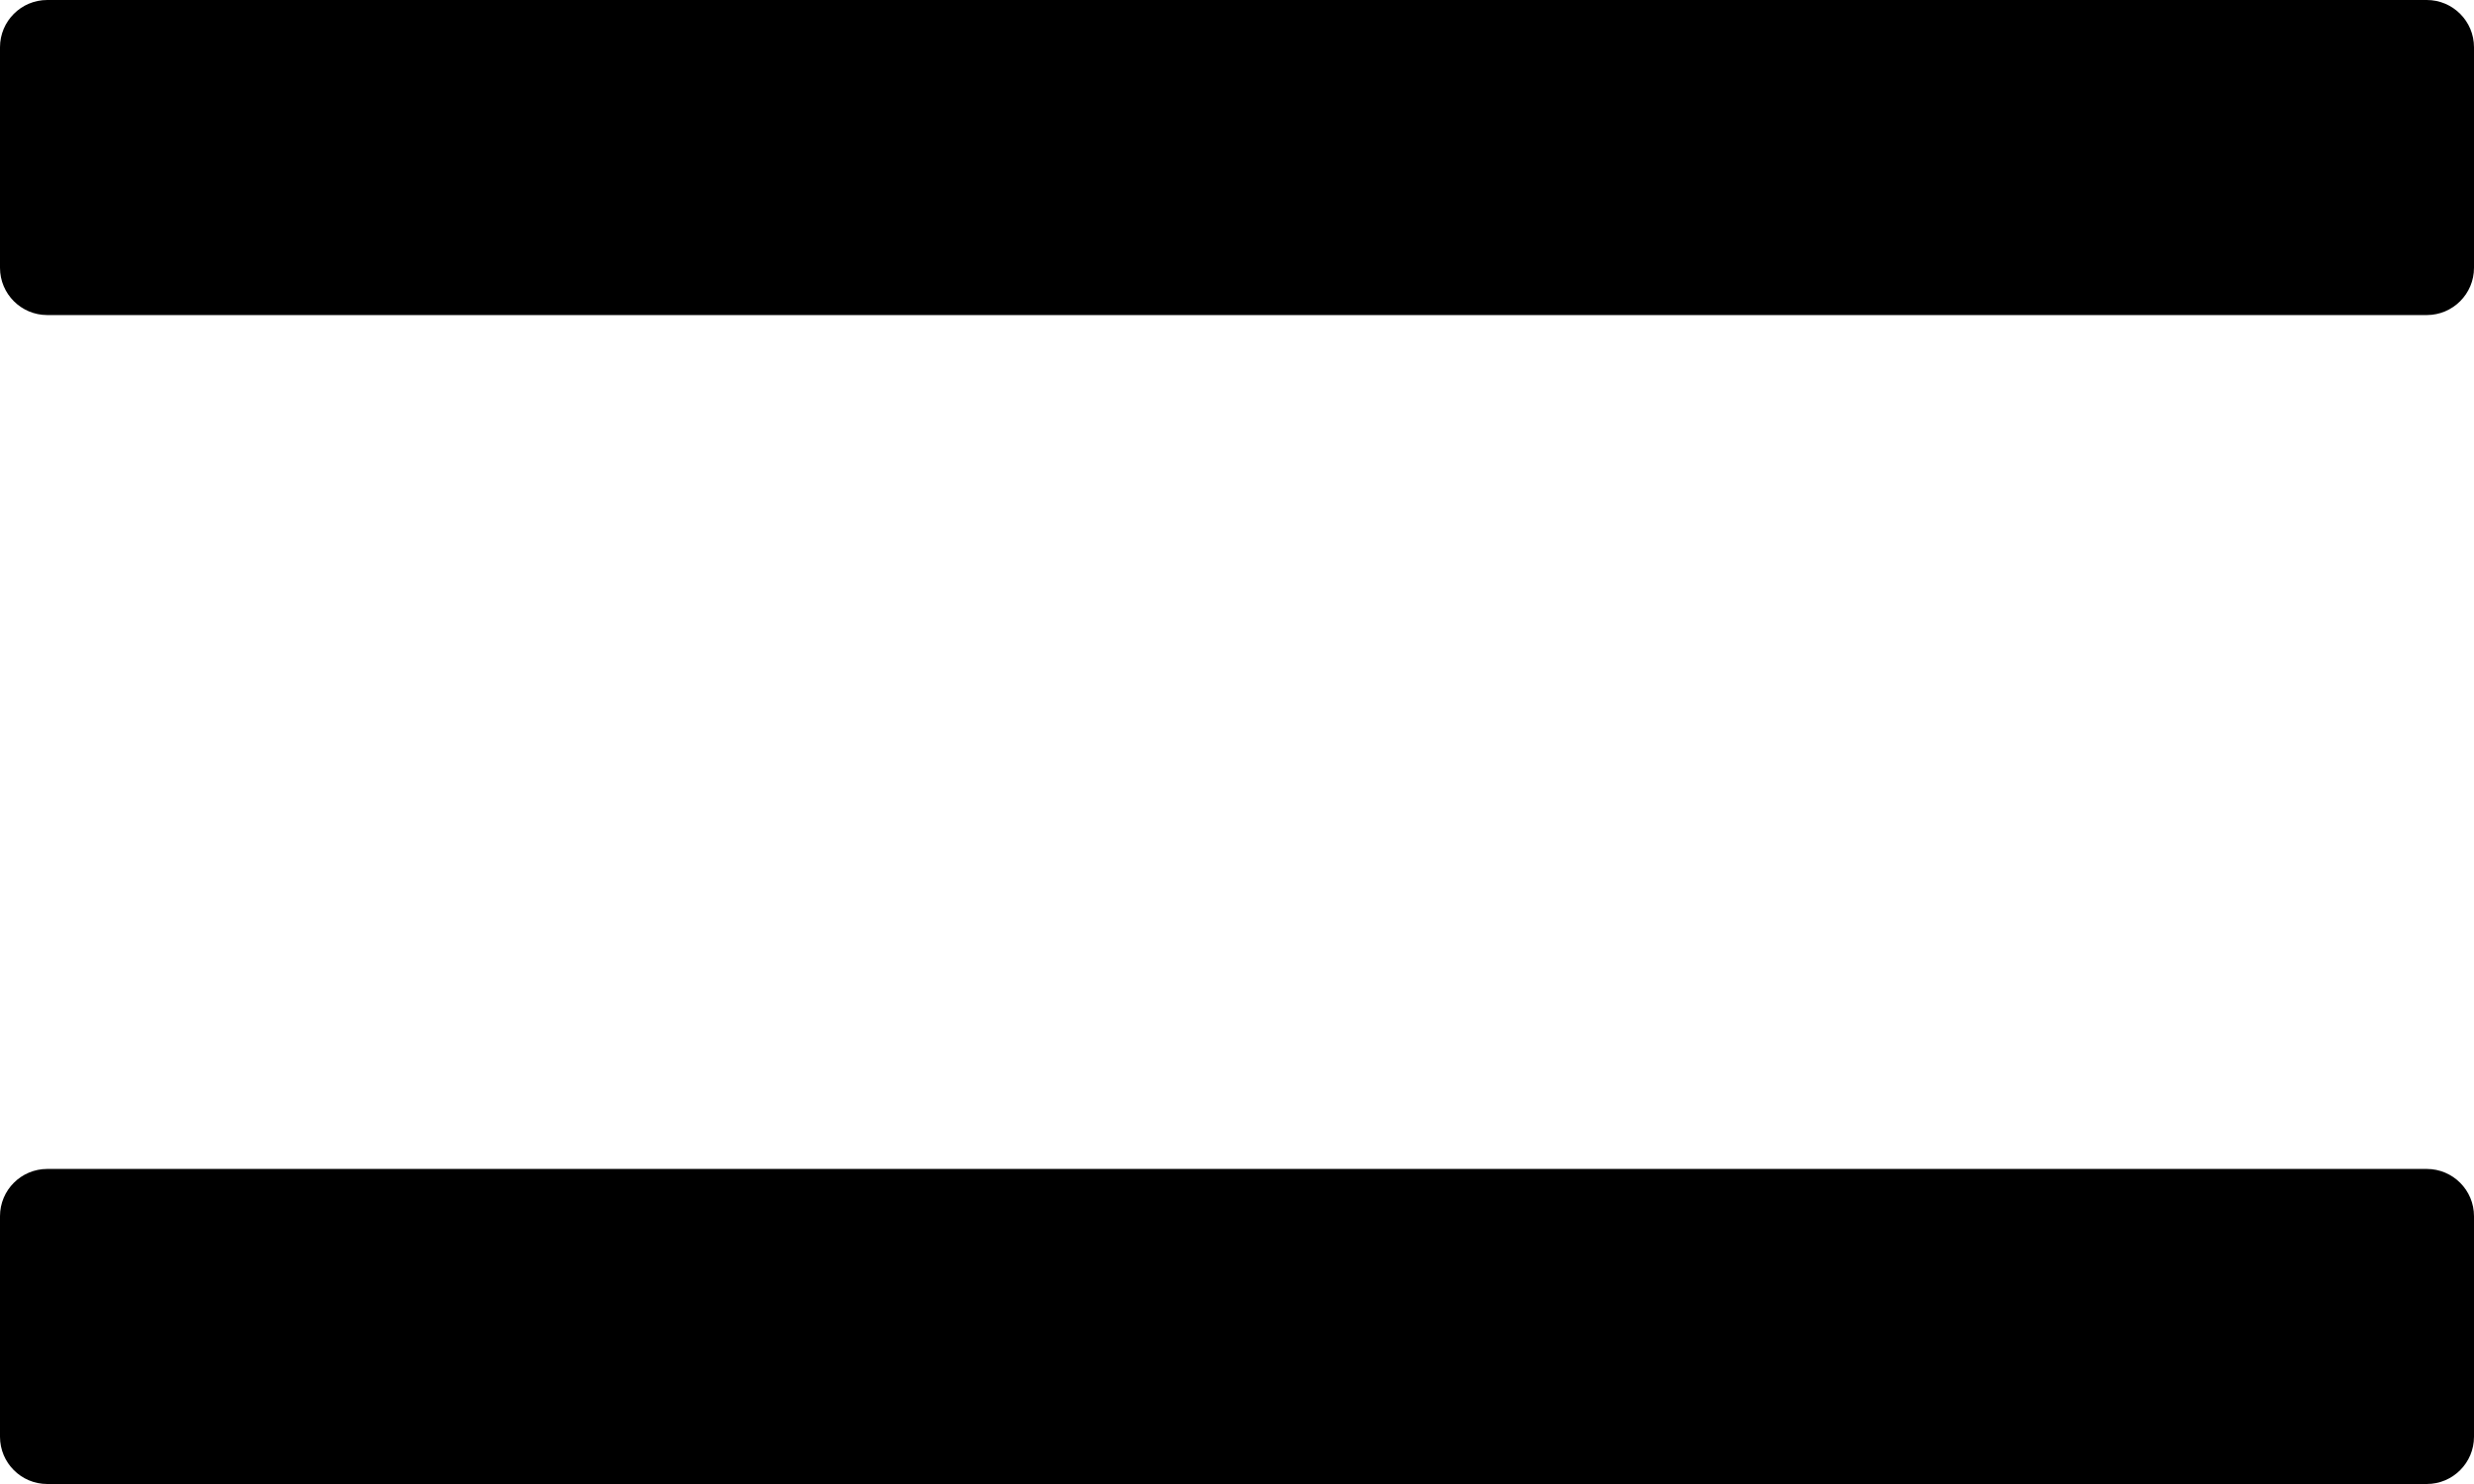
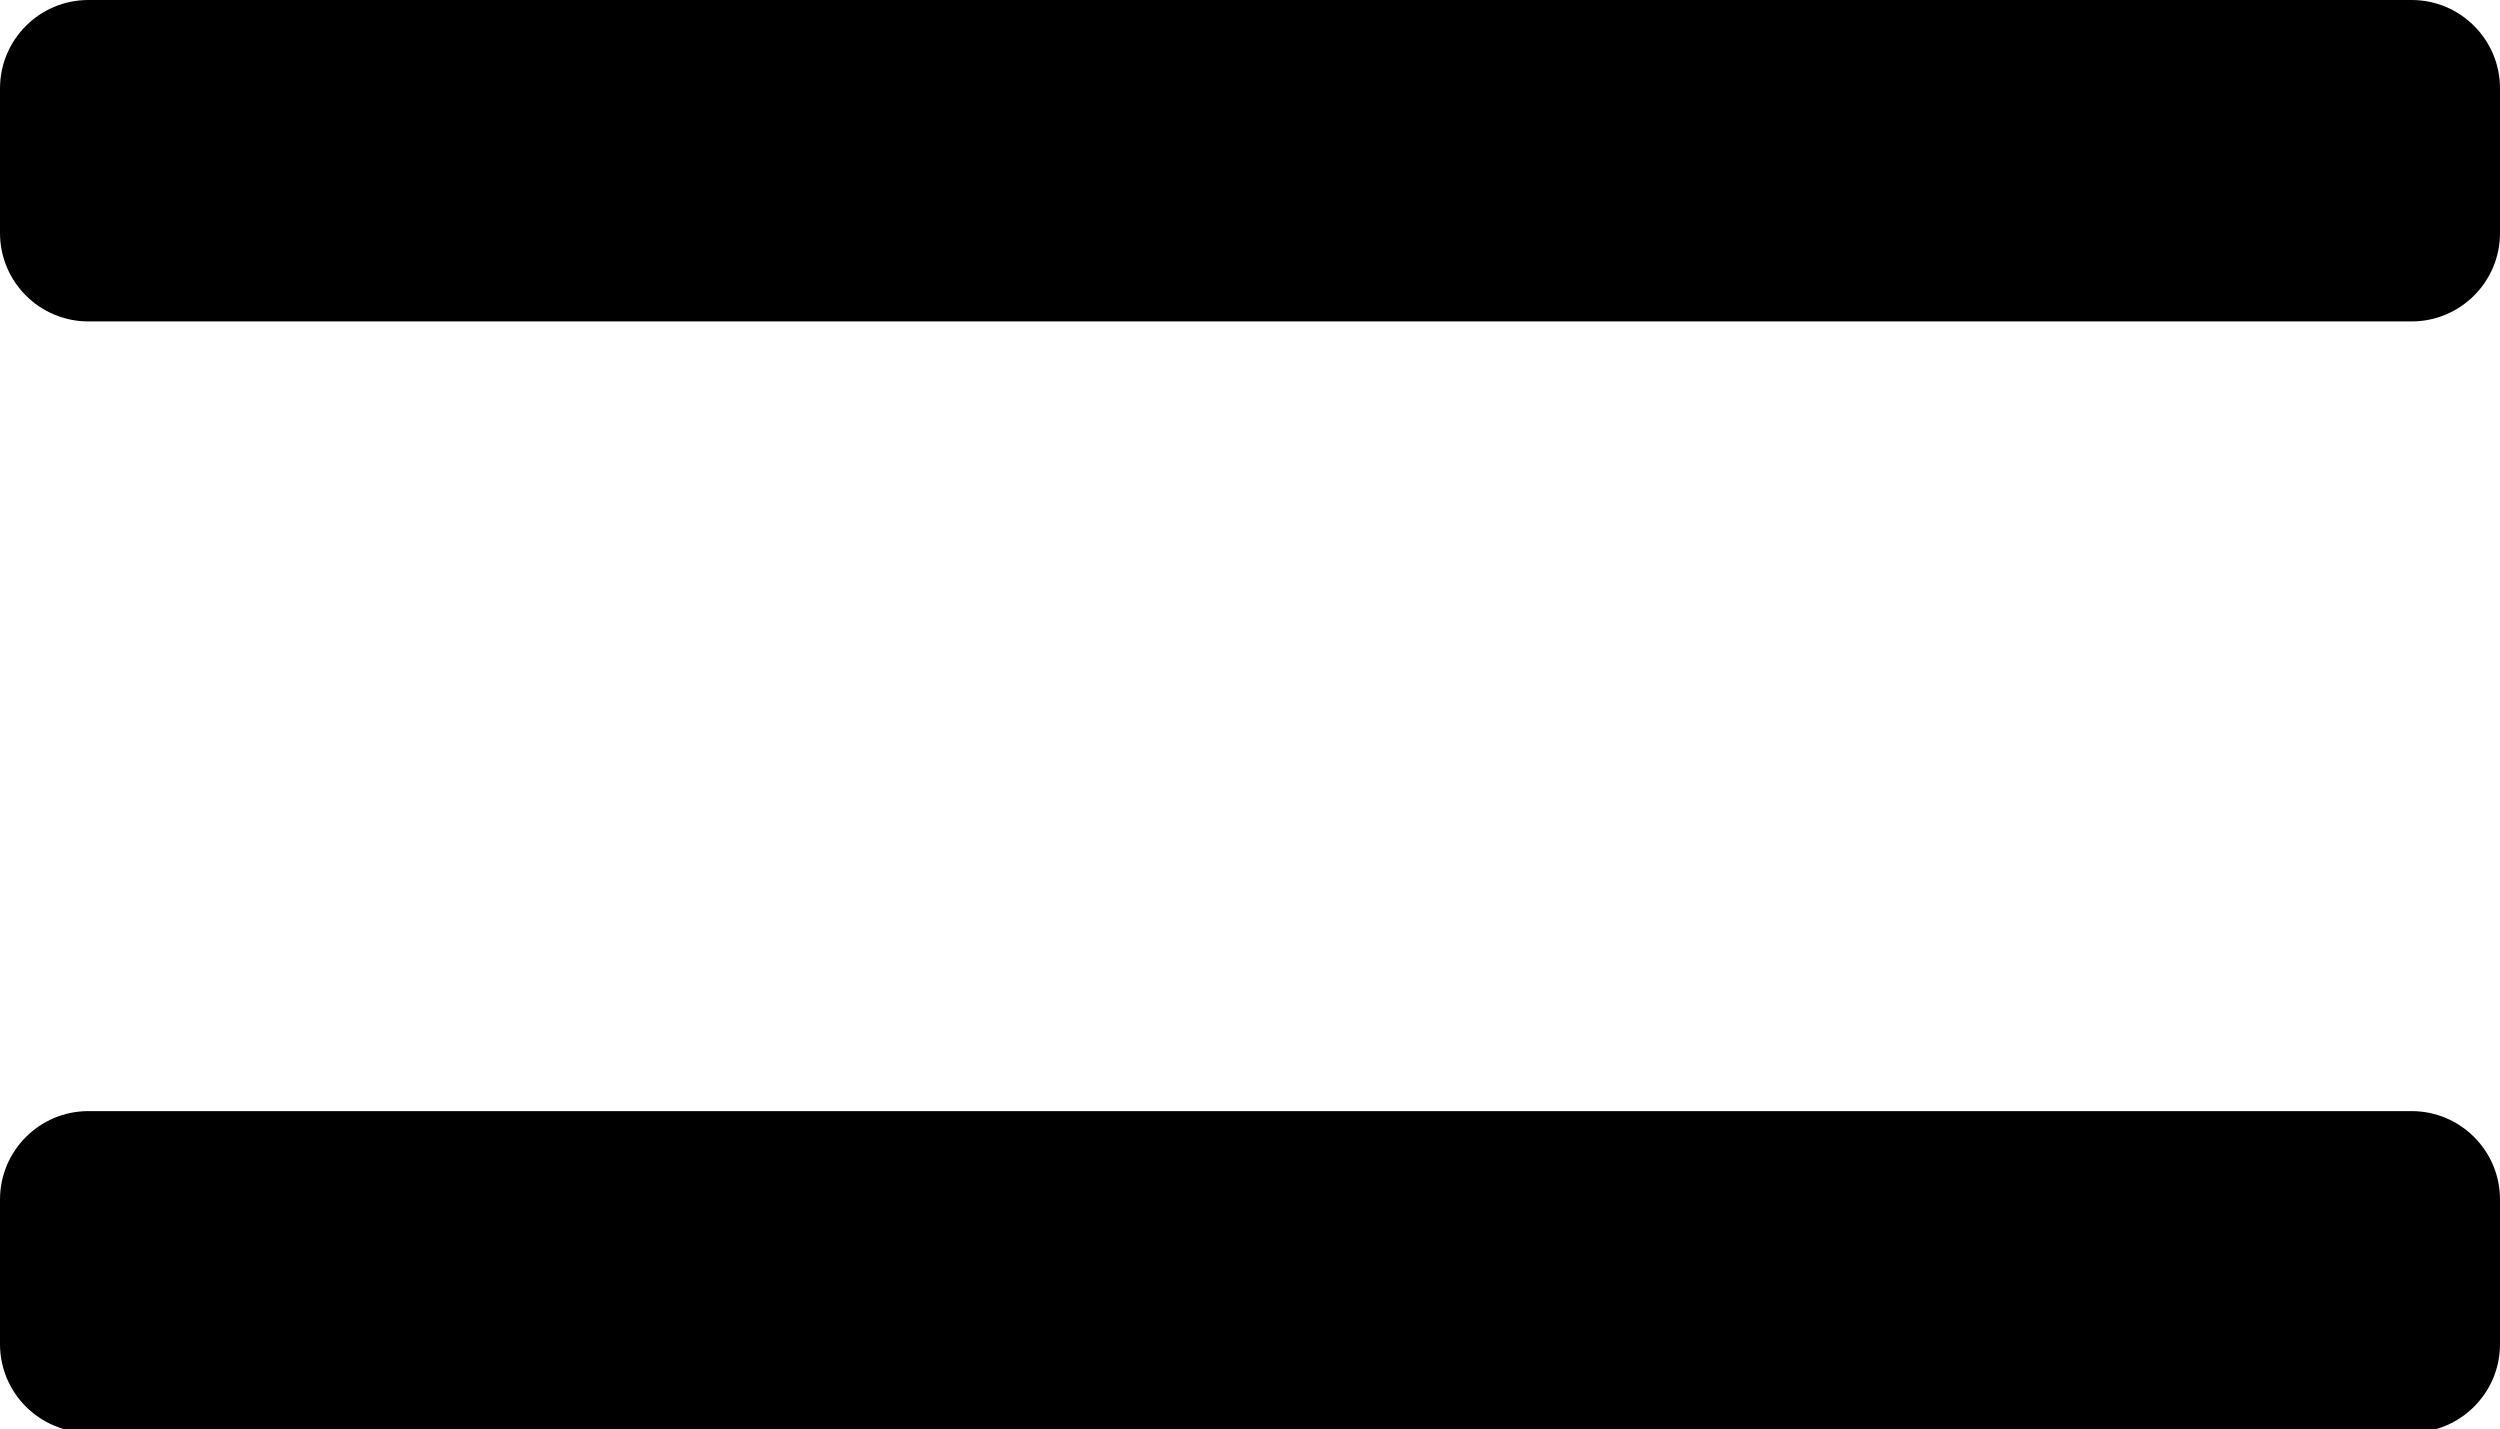
- <svg xmlns="http://www.w3.org/2000/svg" width="100%" height="100%" viewBox="0 0 40 24" version="1.1" xml:space="preserve" style="fill-rule:evenodd;clip-rule:evenodd;stroke-linejoin:round;stroke-miterlimit:2;">
-   <g transform="matrix(1,0,0,0.849206,2.52435e-29,-5.09524)">
-     <path d="M40,6.9C40,6.403 39.658,6 39.236,6L0.764,6C0.342,6 0,6.403 0,6.9L0,11.1C0,11.597 0.342,12 0.764,12L39.236,12C39.658,12 40,11.597 40,11.1L40,6.9Z" />
+ <svg xmlns="http://www.w3.org/2000/svg" width="100%" height="100%" viewBox="0 0 28 16" version="1.1" xml:space="preserve" style="fill-rule:evenodd;clip-rule:evenodd;stroke-linejoin:round;stroke-miterlimit:2;">
+   <g transform="matrix(0.7,0,0,0.6,-7.10543e-15,8.84444)">
+     <path d="M40,7.65C40,6.739 39.366,6 38.586,6L1.414,6C0.634,6 0,6.739 0,7.65L0,10.35C0,11.261 0.634,12 1.414,12L38.586,12C39.366,12 40,11.261 40,10.35L40,7.65Z" />
  </g>
-   <g transform="matrix(1,0,0,0.849206,2.52435e-29,13.8095)">
-     <path d="M40,6.9C40,6.403 39.658,6 39.236,6L0.764,6C0.342,6 0,6.403 0,6.9L0,11.1C0,11.597 0.342,12 0.764,12L39.236,12C39.658,12 40,11.597 40,11.1L40,6.9Z" />
+   <g transform="matrix(0.7,0,0,0.6,-7.10543e-15,-3.6)">
+     <path d="M40,7.65C40,6.739 39.366,6 38.586,6L1.414,6C0.634,6 0,6.739 0,7.65L0,10.35C0,11.261 0.634,12 1.414,12L38.586,12C39.366,12 40,11.261 40,10.35L40,7.65Z" />
  </g>
</svg>
